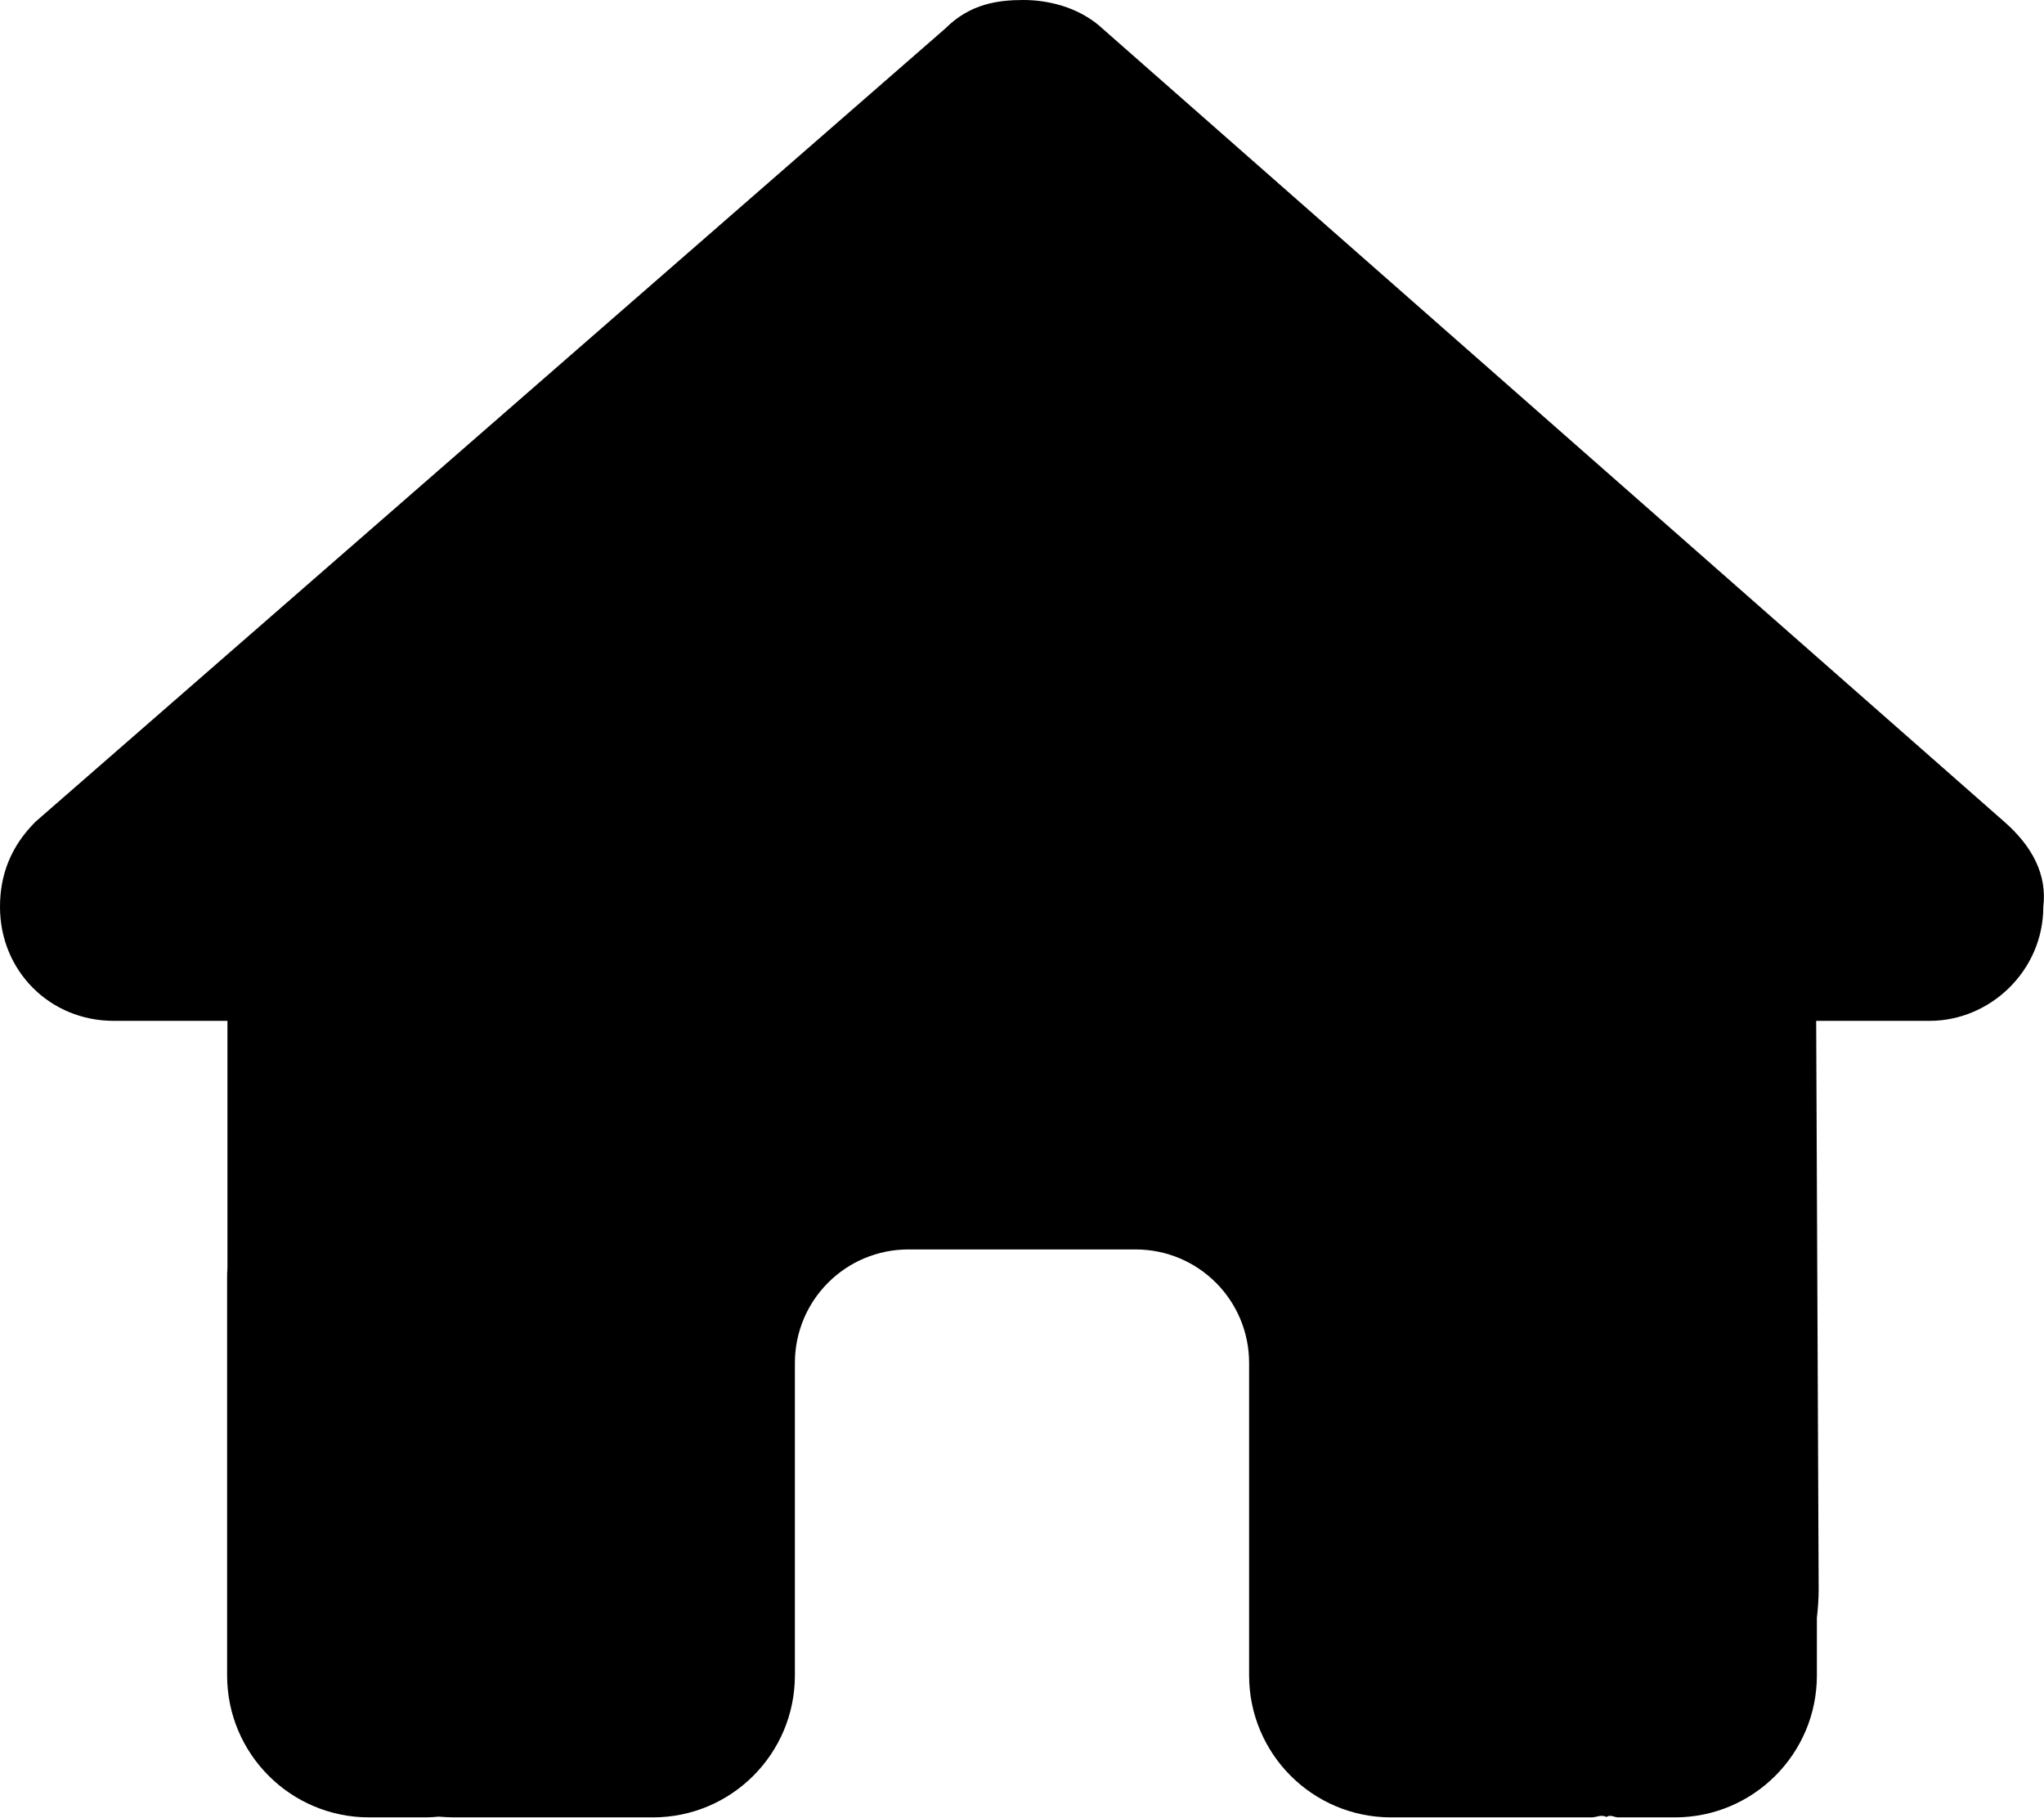
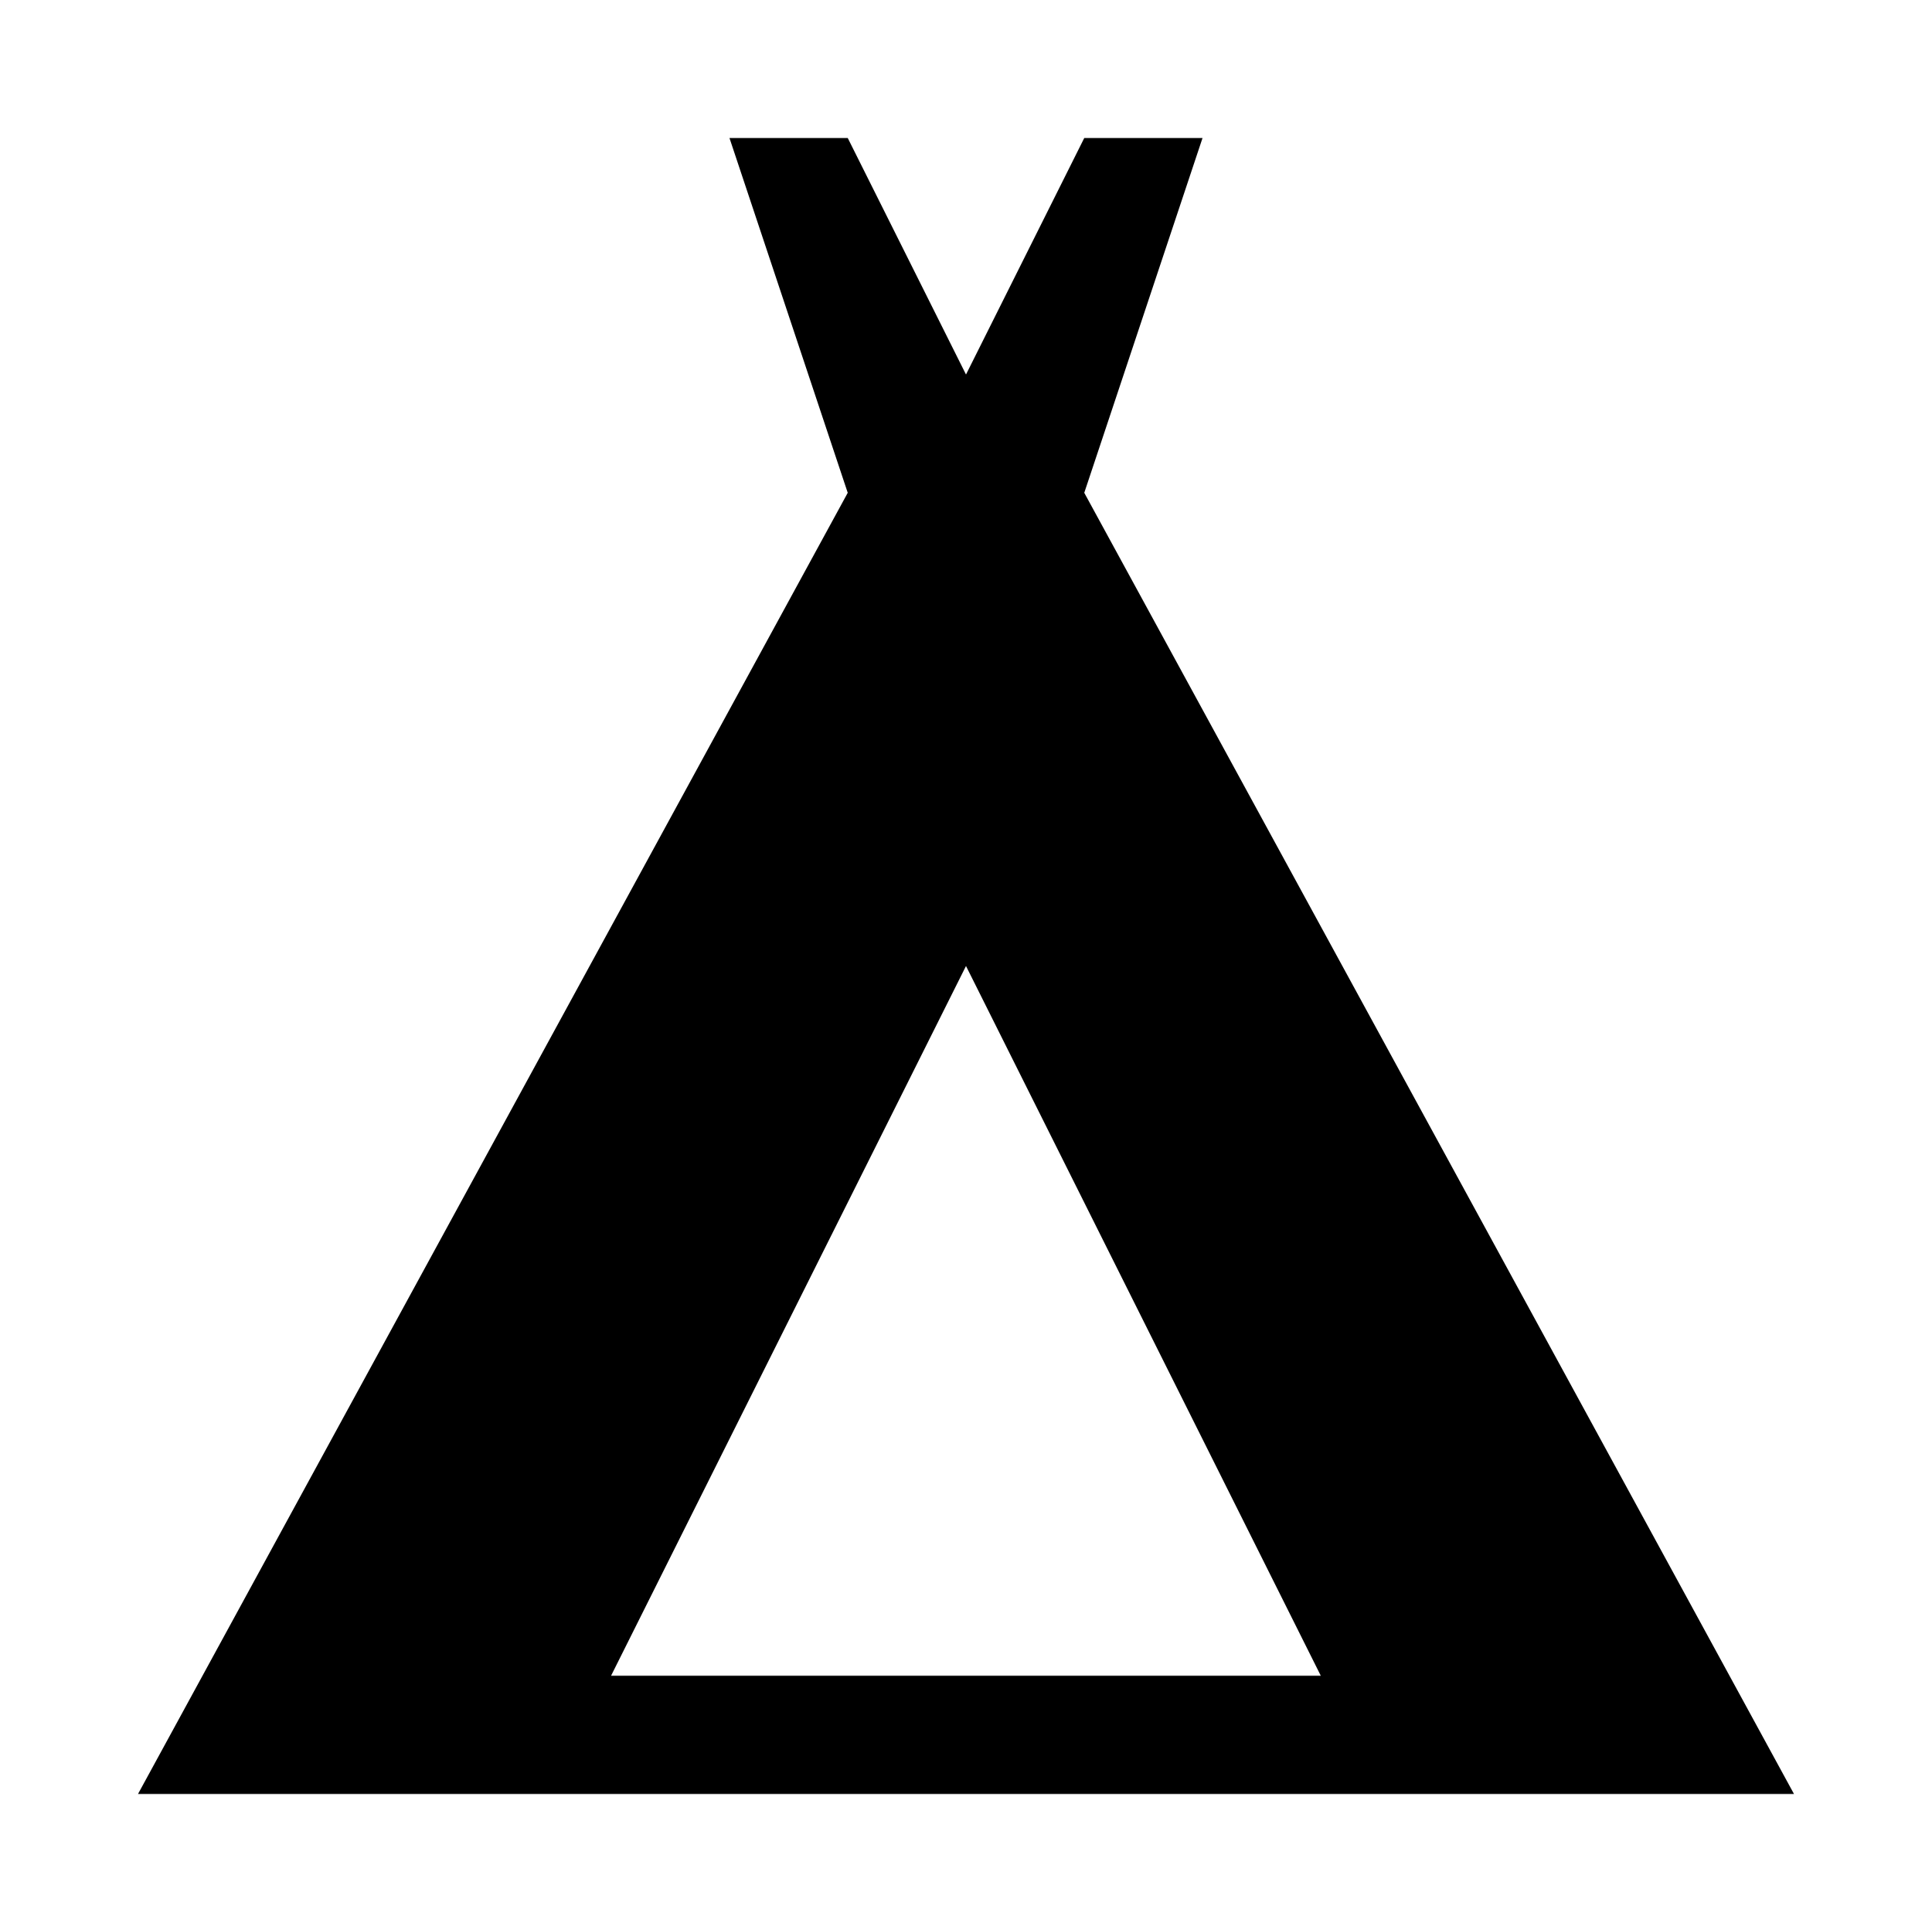
- <svg xmlns="http://www.w3.org/2000/svg" viewBox="0 0 576 512">
-   <path d="M575.8 255.5C575.8 273.5 560.8 287.6 543.8 287.6H511.8L512.5 447.7C512.5 450.5 512.3 453.1 512 455.8V472C512 494.1 494.1 512 472 512H456C454.9 512 453.8 511.1 452.7 511.9C451.3 511.1 449.9 512 448.5 512H392C369.9 512 352 494.1 352 472V384C352 366.3 337.7 352 320 352H256C238.3 352 224 366.3 224 384V472C224 494.1 206.1 512 184 512H128.1C126.6 512 125.1 511.9 123.6 511.8C122.4 511.9 121.2 512 120 512H104C81.91 512 64 494.1 64 472V360C64 359.1 64.03 358.1 64.09 357.2V287.6H32.05C14.02 287.6 0 273.5 0 255.5C0 246.5 3.004 238.5 10.01 231.5L266.4 8.016C273.4 1.002 281.4 0 288.4 0C295.4 0 303.4 2.004 309.5 7.014L564.8 231.5C572.8 238.5 576.9 246.5 575.8 255.5L575.8 255.5z" />
+ <svg xmlns="http://www.w3.org/2000/svg" fill="#000000" width="800px" height="800px" viewBox="0 0 14 14" role="img" focusable="false" aria-hidden="true">
+   <path d="M 13,13 7.857,3.571 8.714,1 7.857,1 7,2.714 6.143,1 5.286,1 6.143,3.571 1,13 Z m -6,-6 2.571,5.143 -5.143,0 z" />
</svg>
